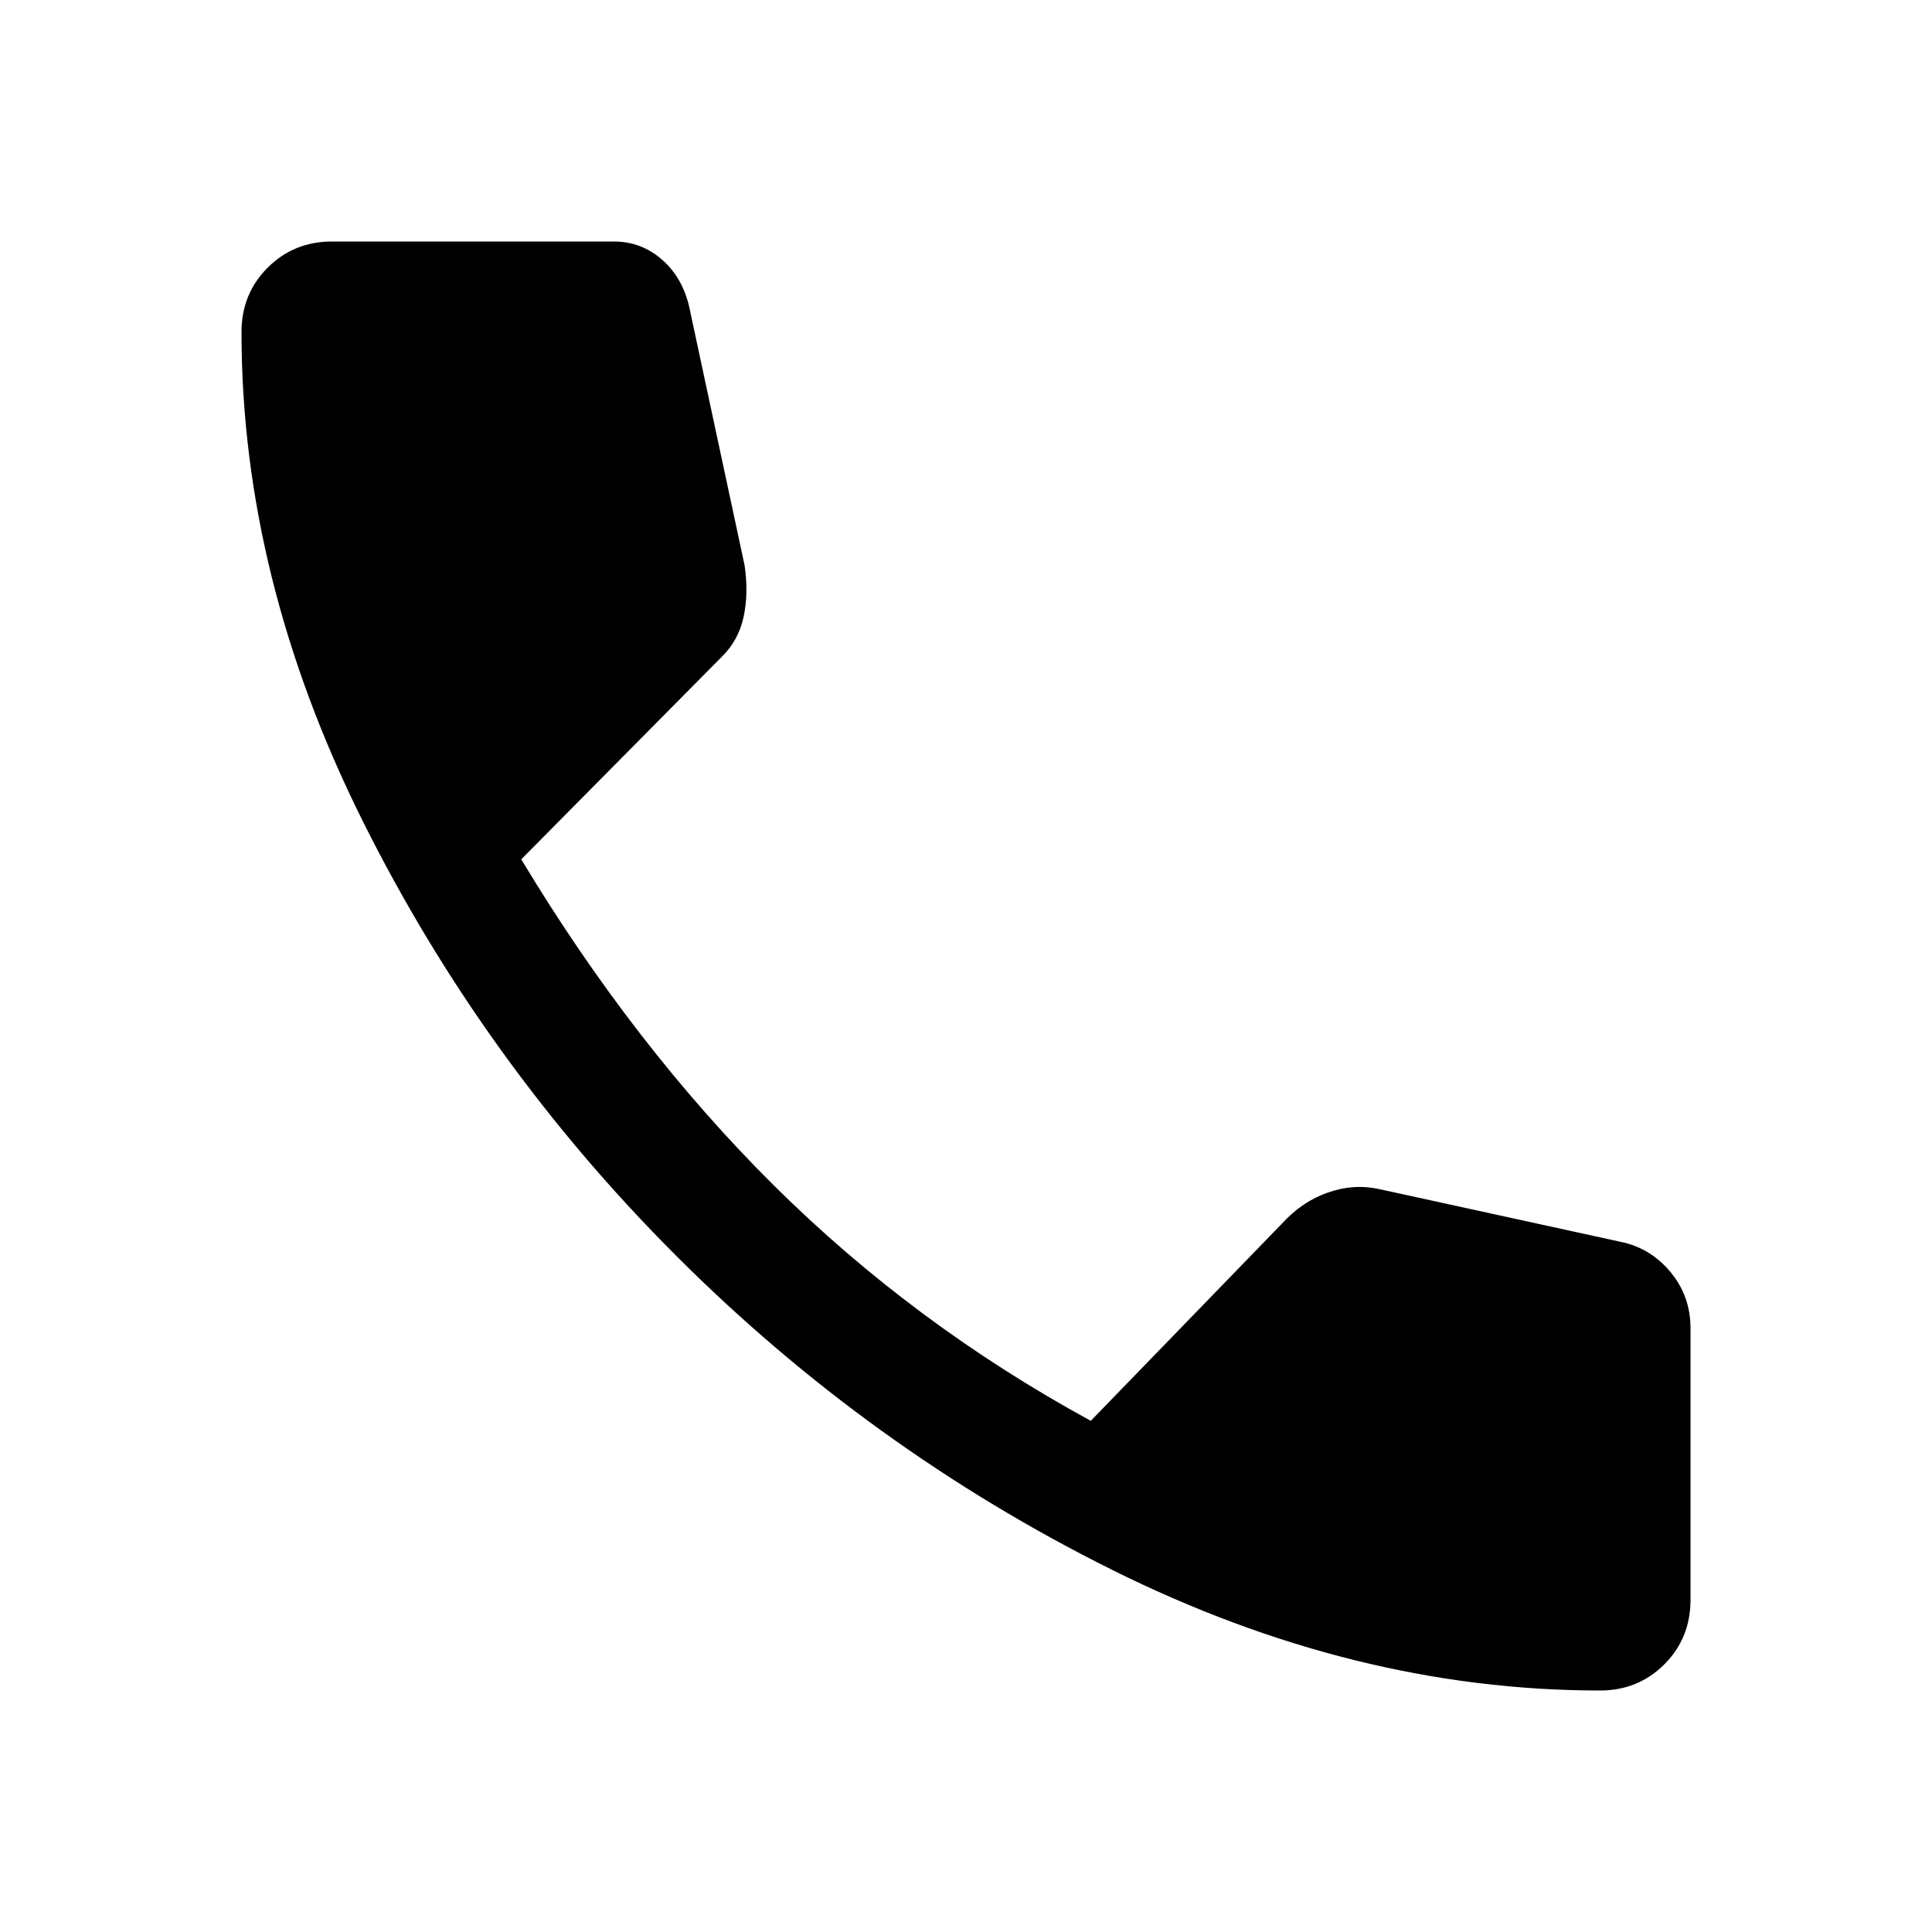
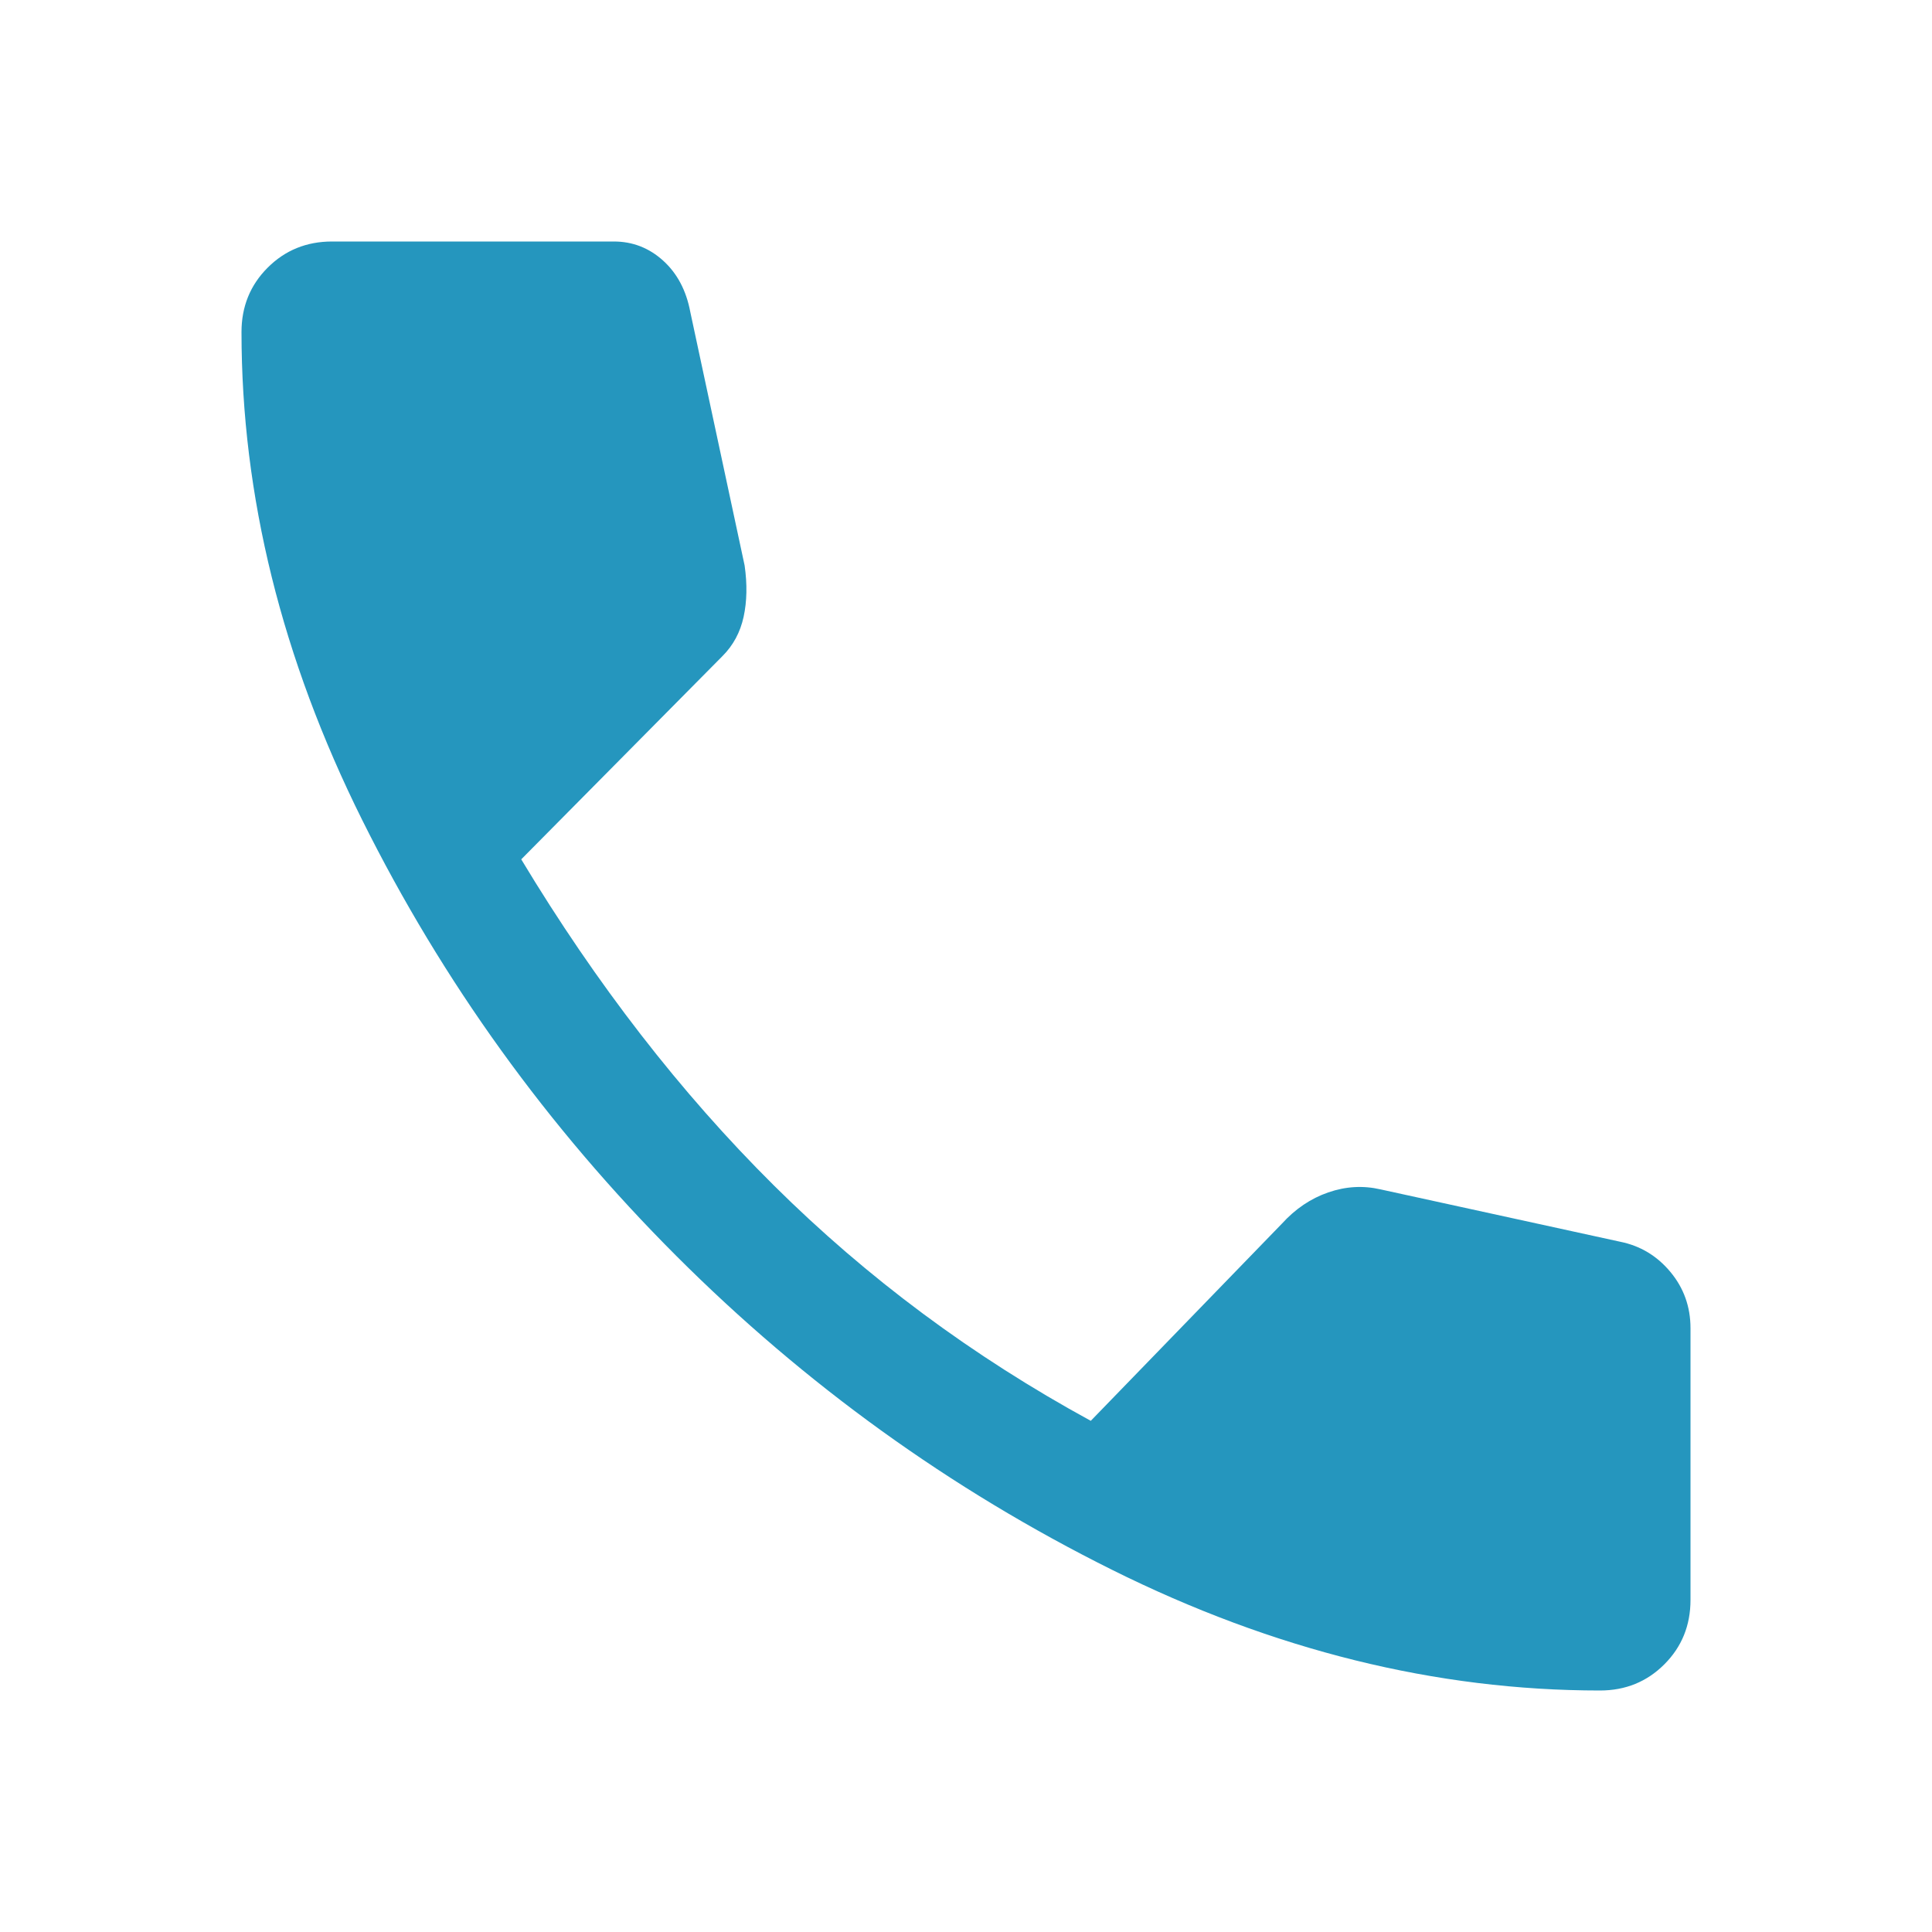
- <svg xmlns="http://www.w3.org/2000/svg" height="48" color="red" width="48">
+ <svg xmlns="http://www.w3.org/2000/svg" height="48" fill="#2596BE" width="48">
  <path d="M39.75 42q-6.1 0-12.125-3T16.8 31.2Q12 26.4 9 20.375 6 14.35 6 8.25q0-.95.65-1.6Q7.3 6 8.25 6h7q.7 0 1.225.475.525.475.675 1.275l1.35 6.3q.1.7-.025 1.275t-.525.975l-5 5.05q2.8 4.65 6.275 8.1Q22.7 32.9 27.1 35.3l4.75-4.9q.5-.55 1.15-.775.65-.225 1.3-.075l5.95 1.3q.75.15 1.25.75T42 33v6.75q0 .95-.65 1.6-.65.65-1.6.65Z" />
</svg>
